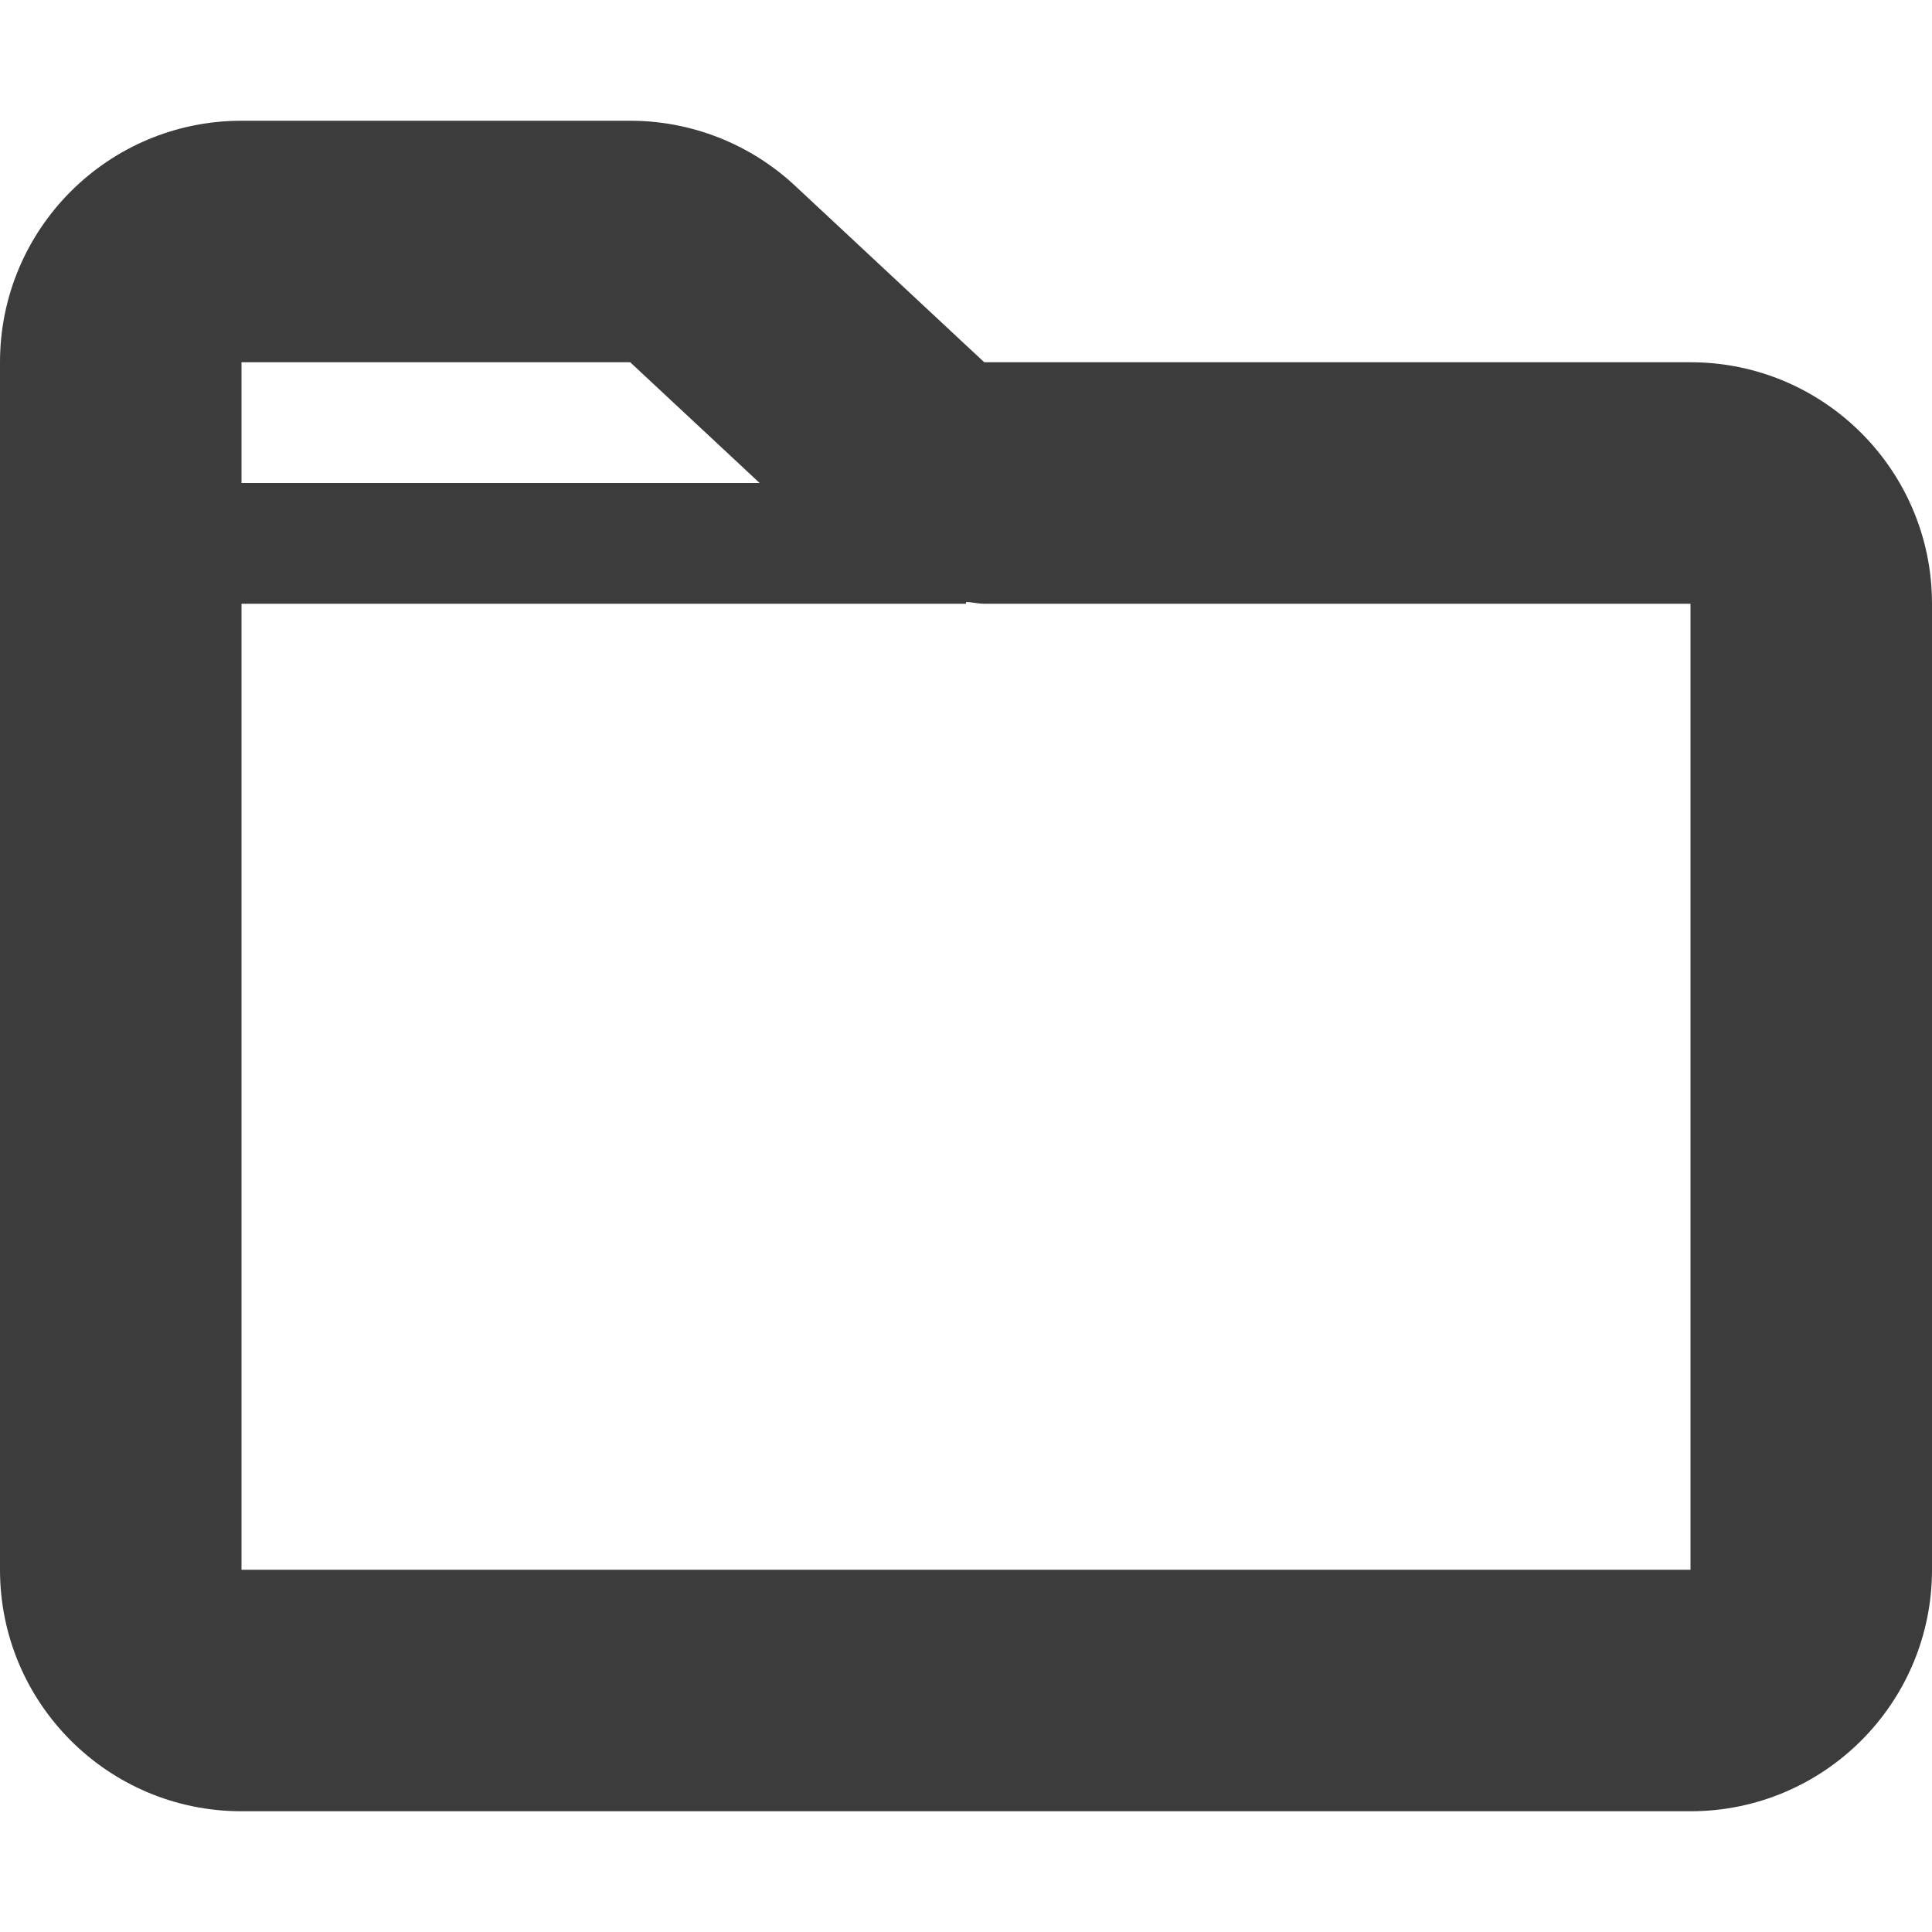
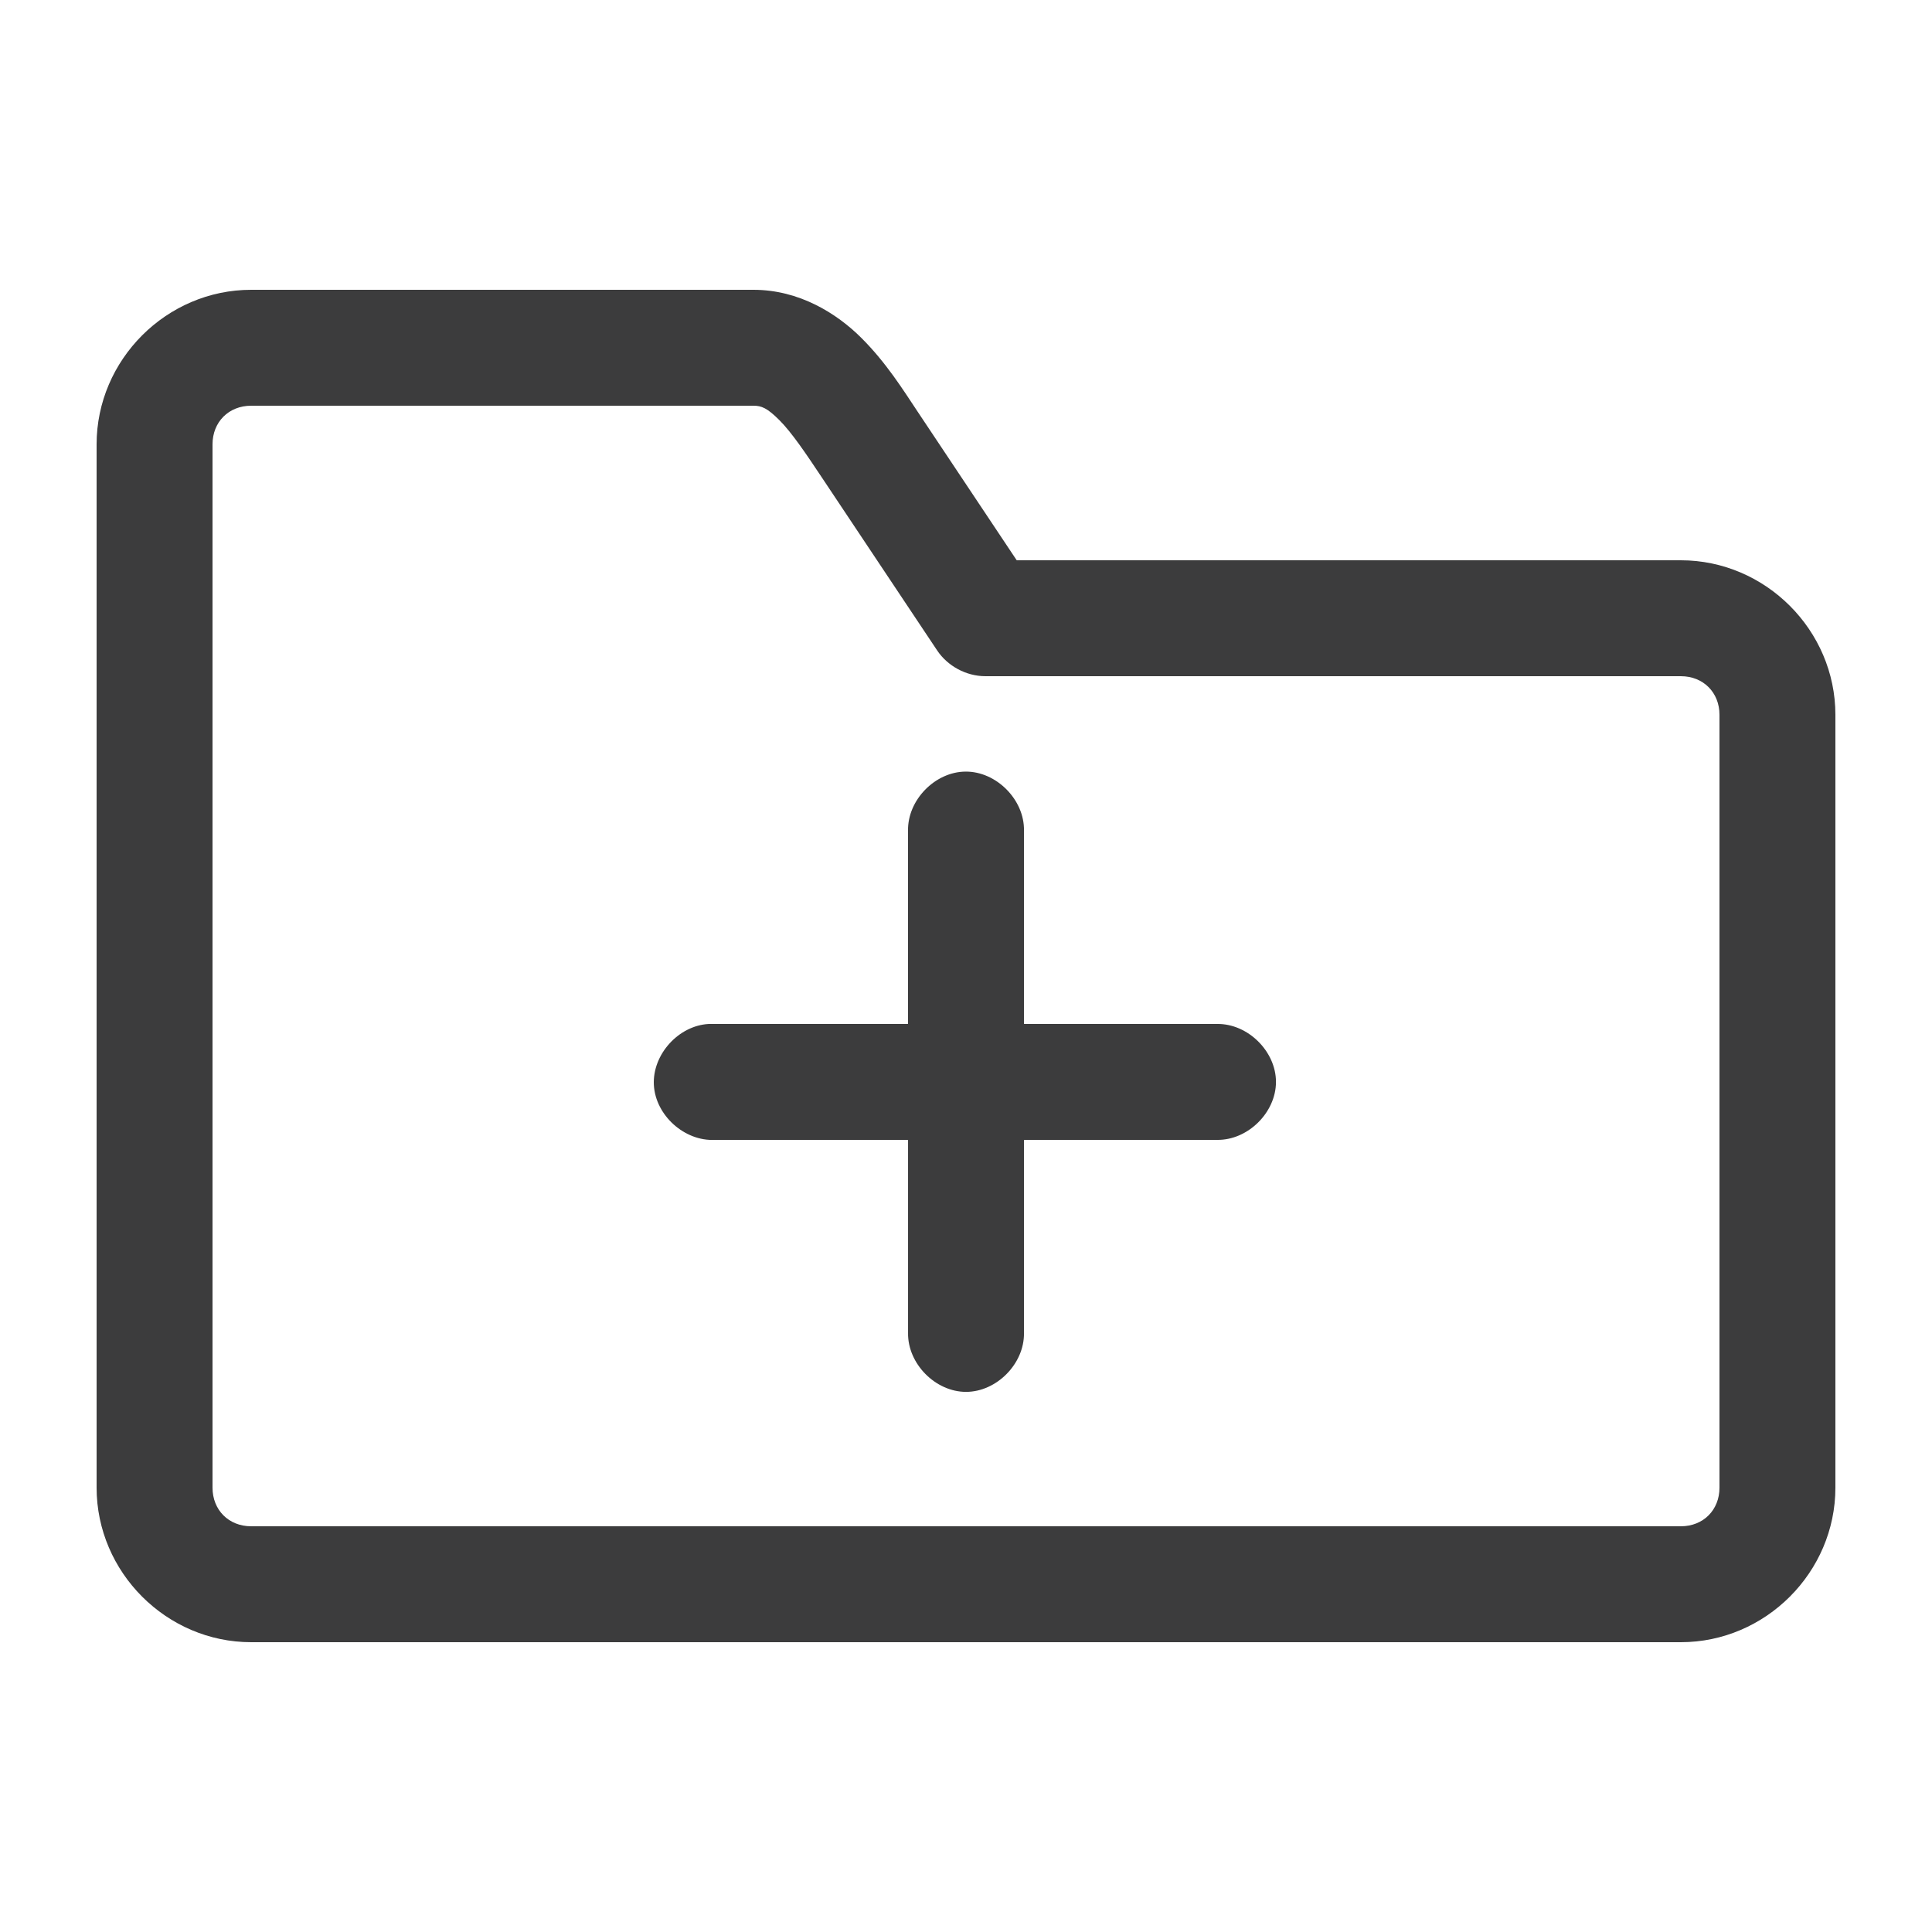
- <svg xmlns="http://www.w3.org/2000/svg" width="16" height="16" viewBox="0 0 16 16">
-   <path fill="rgba(12, 12, 13, .8)" d="M14 3H8.151L6.584 1.538A2 2 0 0 0 5.219 1H2a2 2 0 0 0-2 2v10a2 2 0 0 0 2 2h12a2 2 0 0 0 2-2V5a2 2 0 0 0-2-2zM5.219 3l1.072 1H2V3zM14 13H2V5h6v-.014c.05 0 .1.014.151.014H14z" />
+ <svg xmlns="http://www.w3.org/2000/svg" width="200" height="200" fill="rgba(12, 12, 13, .8)" version="1.1" viewBox="0 0 100 100">
+   <g transform="translate(0 -952.36)">
+     <path transform="translate(0 952.36)" d="m13 15c-4.38 0-8 3.62-8 8v14 22 18c0 4.38 3.62 8 8 8h74c4.38 0 8-3.62 8-8v-40c0-4.38-3.62-8-8-8h-34.375l-5.125-7.688c-0.751-1.127-1.619-2.525-2.906-3.812s-3.236-2.5-5.594-2.5zm0 6h26c0.412 0 0.707 0.113 1.344 0.75s1.371 1.728 2.156 2.906l6 9c0.544 0.822 1.514 1.343 2.5 1.344h36c1.16 0 2 0.84 2 2v40c0 1.16-0.84 2-2 2h-74c-1.16 0-2-0.84-2-2v-18-22-14c0-1.16 0.84-2 2-2zm36.969 18.938c-1.581 0.016-3.002 1.481-2.969 3.062v10c-3.423-2.6e-5 -6.915 0-10.312 0-1.571 0.082-2.926 1.585-2.844 3.156s1.586 2.926 3.157 2.844h10v10c-0.022 1.585 1.415 3.043 3 3.043s3.022-1.458 3-3.043v-10h10c1.585 0.022 3.043-1.415 3.043-3s-1.458-3.022-3.043-3h-10v-10c0.033-1.602-1.429-3.079-3.031-3.062z" color="rgba(12, 12, 13, .8)" fill="rgba(12, 12, 13, .8)" overflow="visible" style="block-progression:tb;text-indent:0;text-transform:none" />
+   </g>
</svg>
